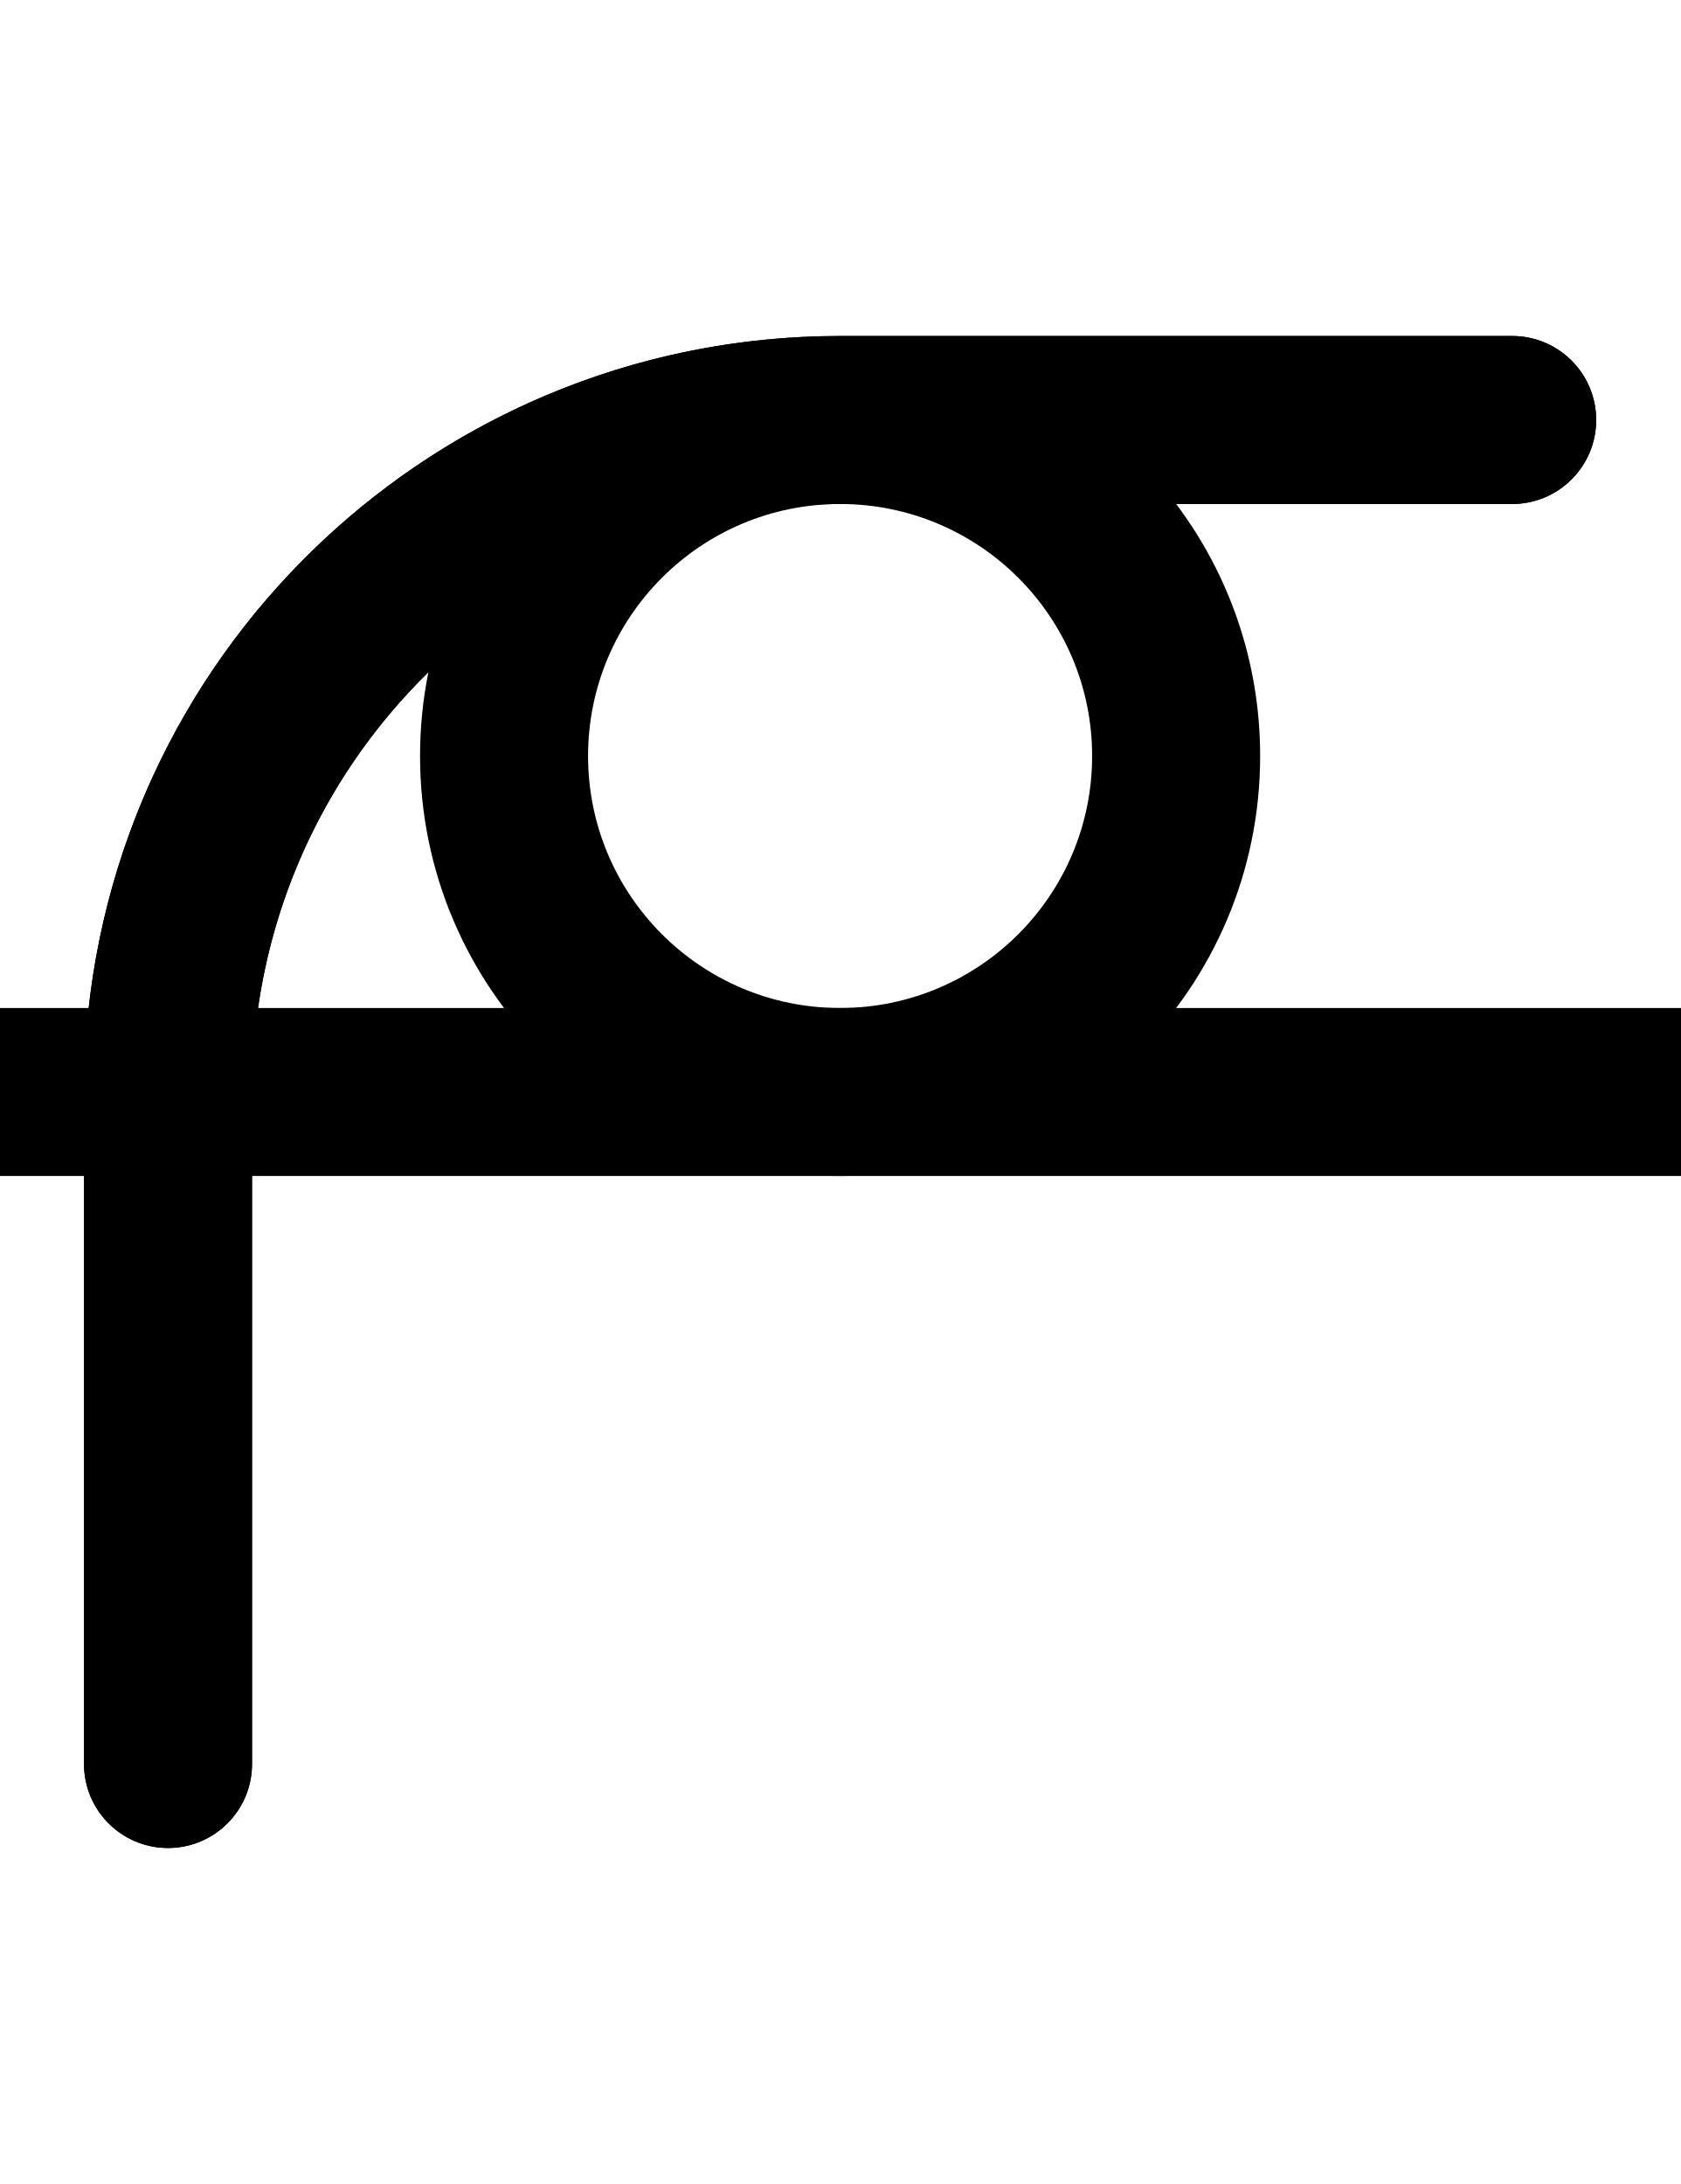
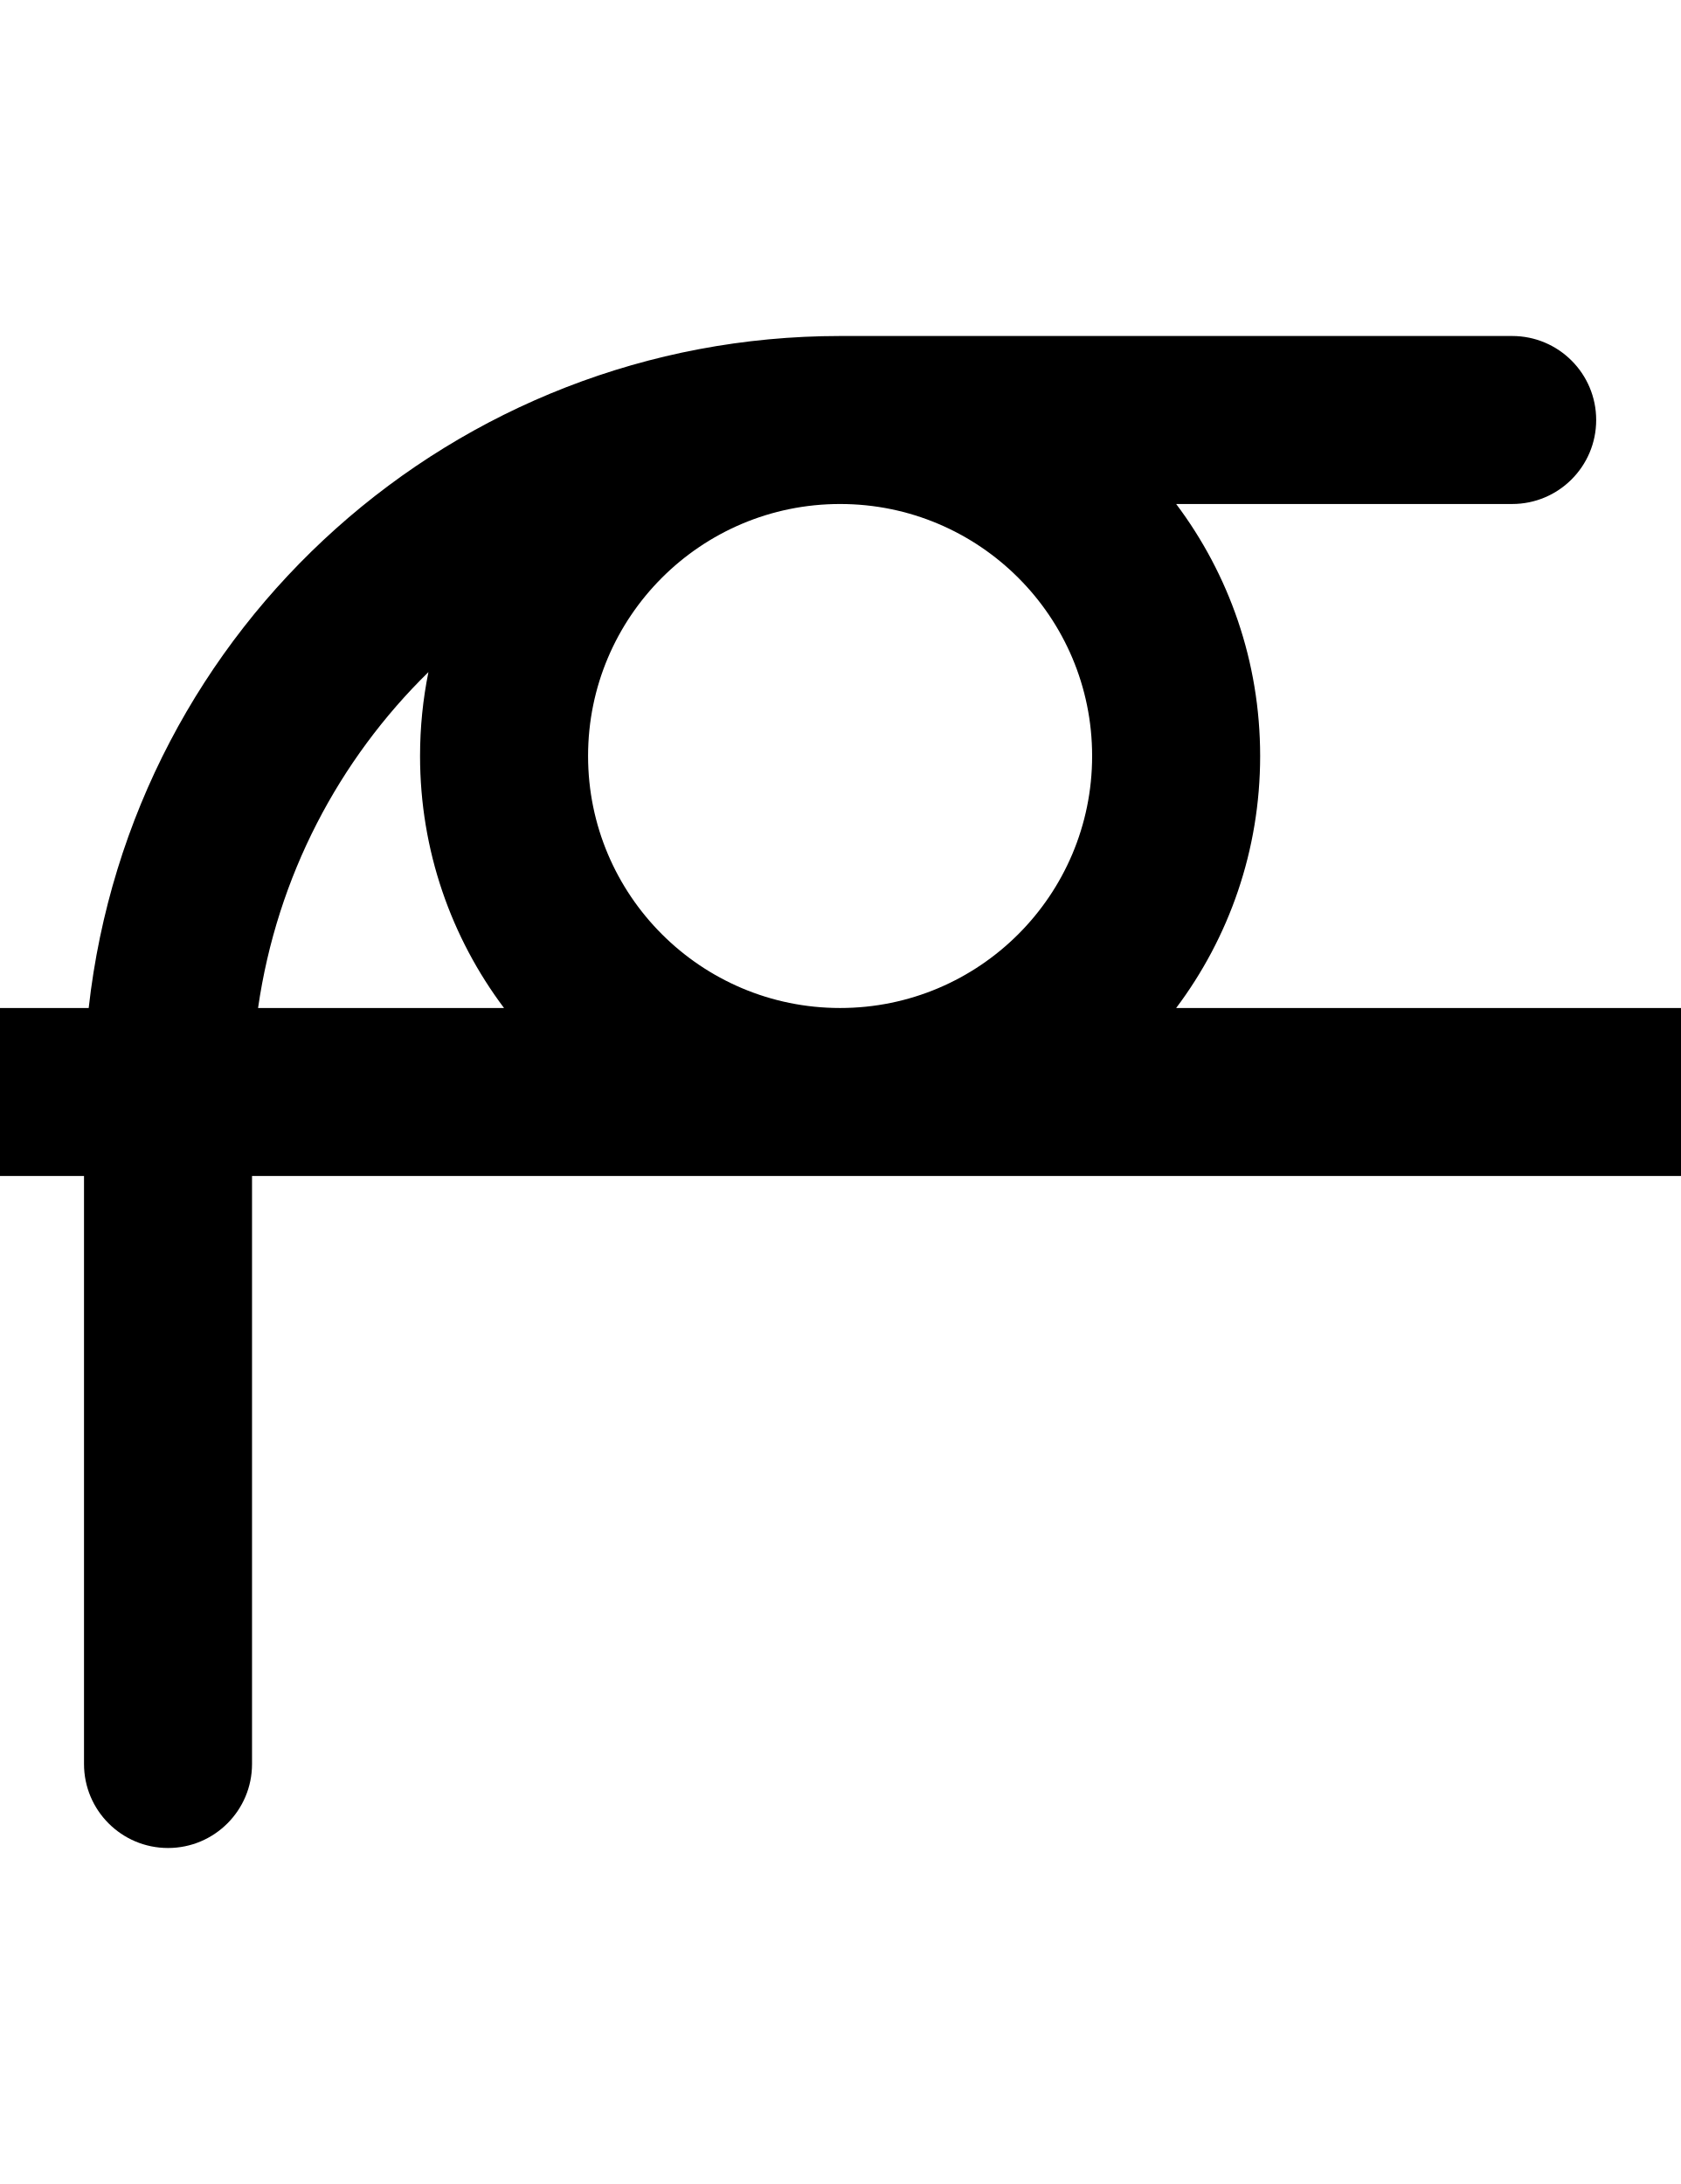
<svg xmlns="http://www.w3.org/2000/svg" width="500" height="650">
-   <path d="m 450,100 c 13.807,0 25,11.193 25,25 0,13.807 -11.193,25 -25,25 H 250 c -41.421,0 -75,33.579 -75,75 0,41.421 33.579,75 75,75 h 250 c 13.807,0 25,11.193 25,25 0,13.807 -11.193,25 -25,25 H 250 c -69.036,0 -125,-55.964 -125,-125 0,-8.551 0.858,-16.9 2.494,-24.969 C 95.099,231.792 75,276.048 75,325 v 200 c 0,13.807 -11.193,25 -25,25 -13.807,0 -25,-11.193 -25,-25 V 325 C 25,200.736 125.736,100 250,100 Z" />
-   <path d="M 50,550 A 25,25 0 0 1 25,525 V 350 H 0 c -13.807,0 -25,-11.193 -25,-25 0,-13.807 11.193,-25 25,-25 H 26.393 A 225,225 0 0 1 250,100 h 200 a 25,25 0 0 1 25,25 25,25 0 0 1 -25,25 H 350.01 C 365.702,170.892 375,196.86 375,225 375,294.036 319.036,350 250,350 H 75 V 525 A 25,25 0 0 1 50,550 Z M 76.795,300 H 250 c 41.421,0 75,-33.579 75,-75 0,-41.421 -33.579,-75 -75,-75 A 175,175 0 0 0 76.795,300 Z" />
+   <path d="M 127.494,200.027 C 125.858,208.096 125,216.448 125,225 c 0,28.14 9.298,54.108 24.99,75 H 76.795 c 5.666,-39.256 24.087,-73.899 50.699,-99.973 z M 250,150 c 41.421,0 75,33.579 75,75 0,41.421 -33.579,75 -75,75 -41.421,0 -75,-33.579 -75,-75 0,-41.421 33.579,-75 75,-75 z M 450,100 H 250 C 135.41,100 39.125,186.119 26.393,300 H 0 c -13.807,0 -25,11.193 -25,25 0,13.807 11.193,25 25,25 h 25 v 175 c 0,13.807 11.193,25 25,25 13.807,0 25,-11.193 25,-25 V 350 H 76.795 250 500 c 13.807,0 25,-11.193 25,-25 0,-13.807 -11.193,-25 -25,-25 H 350.01 C 365.702,279.108 375,253.14 375,225 c 0,-28.14 -9.298,-54.108 -24.99,-75 H 450 c 13.807,0 25,-11.193 25,-25 0,-13.807 -11.193,-25 -25,-25 z" />
</svg>
